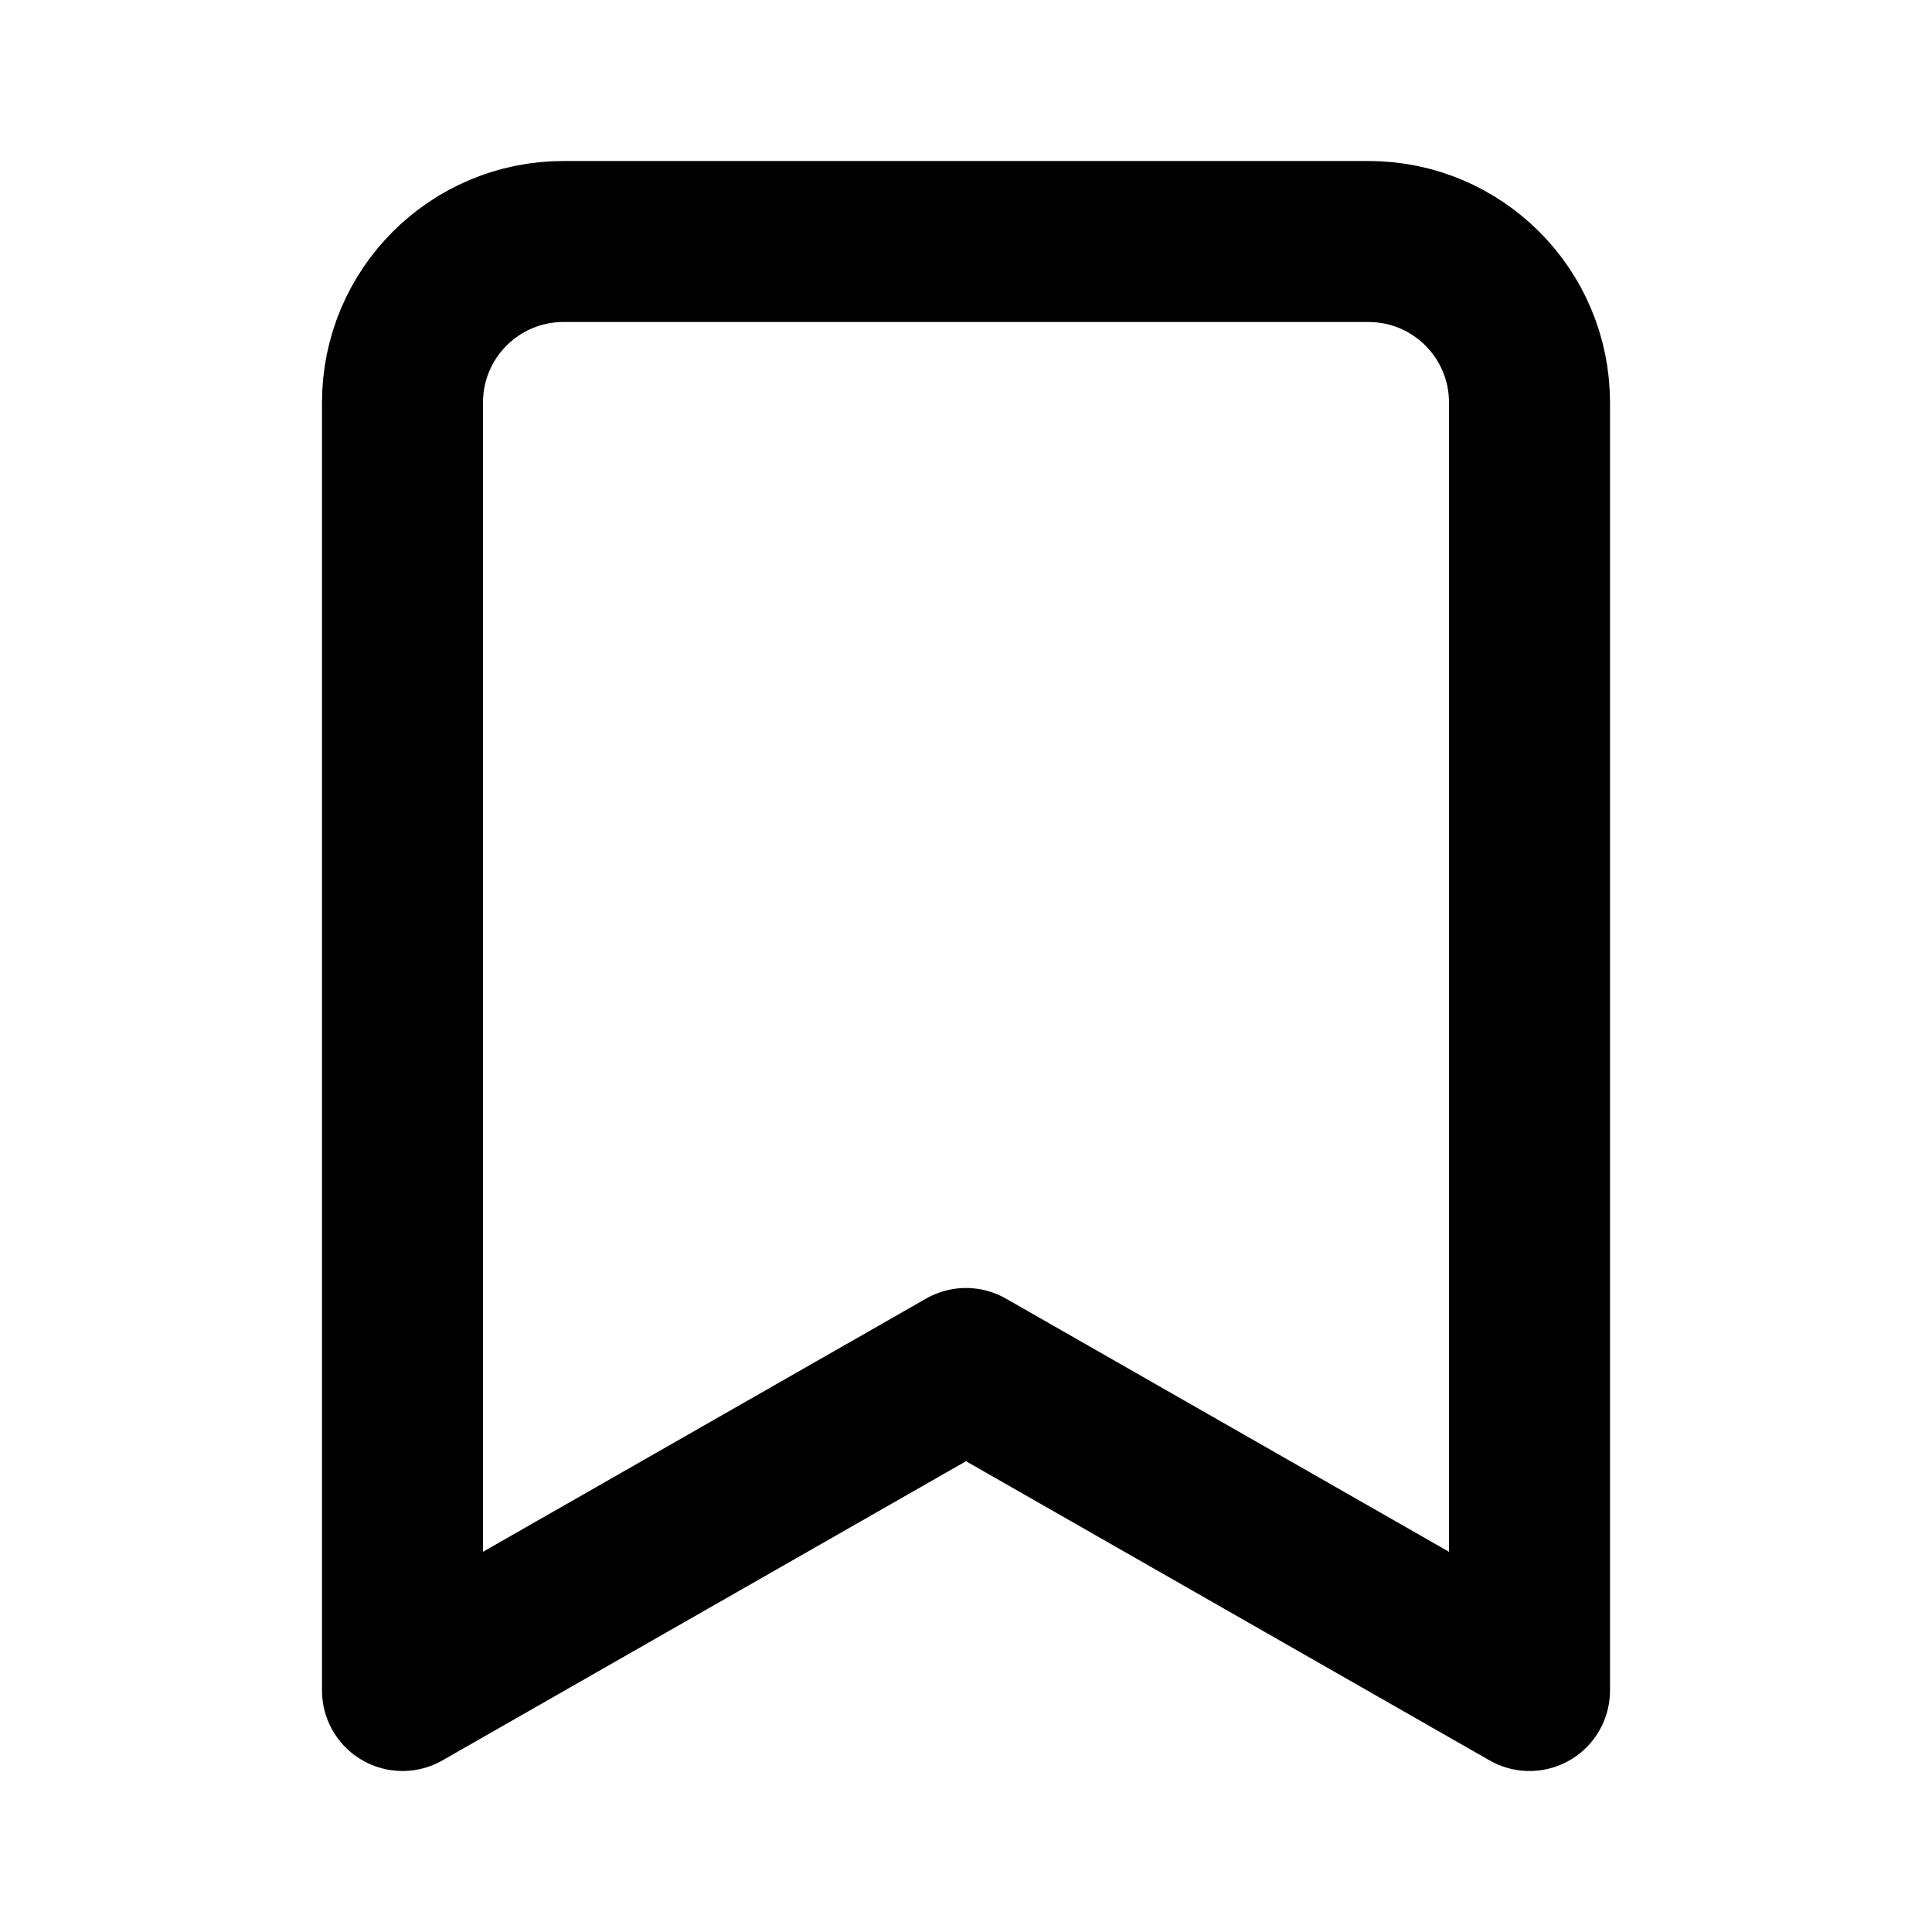
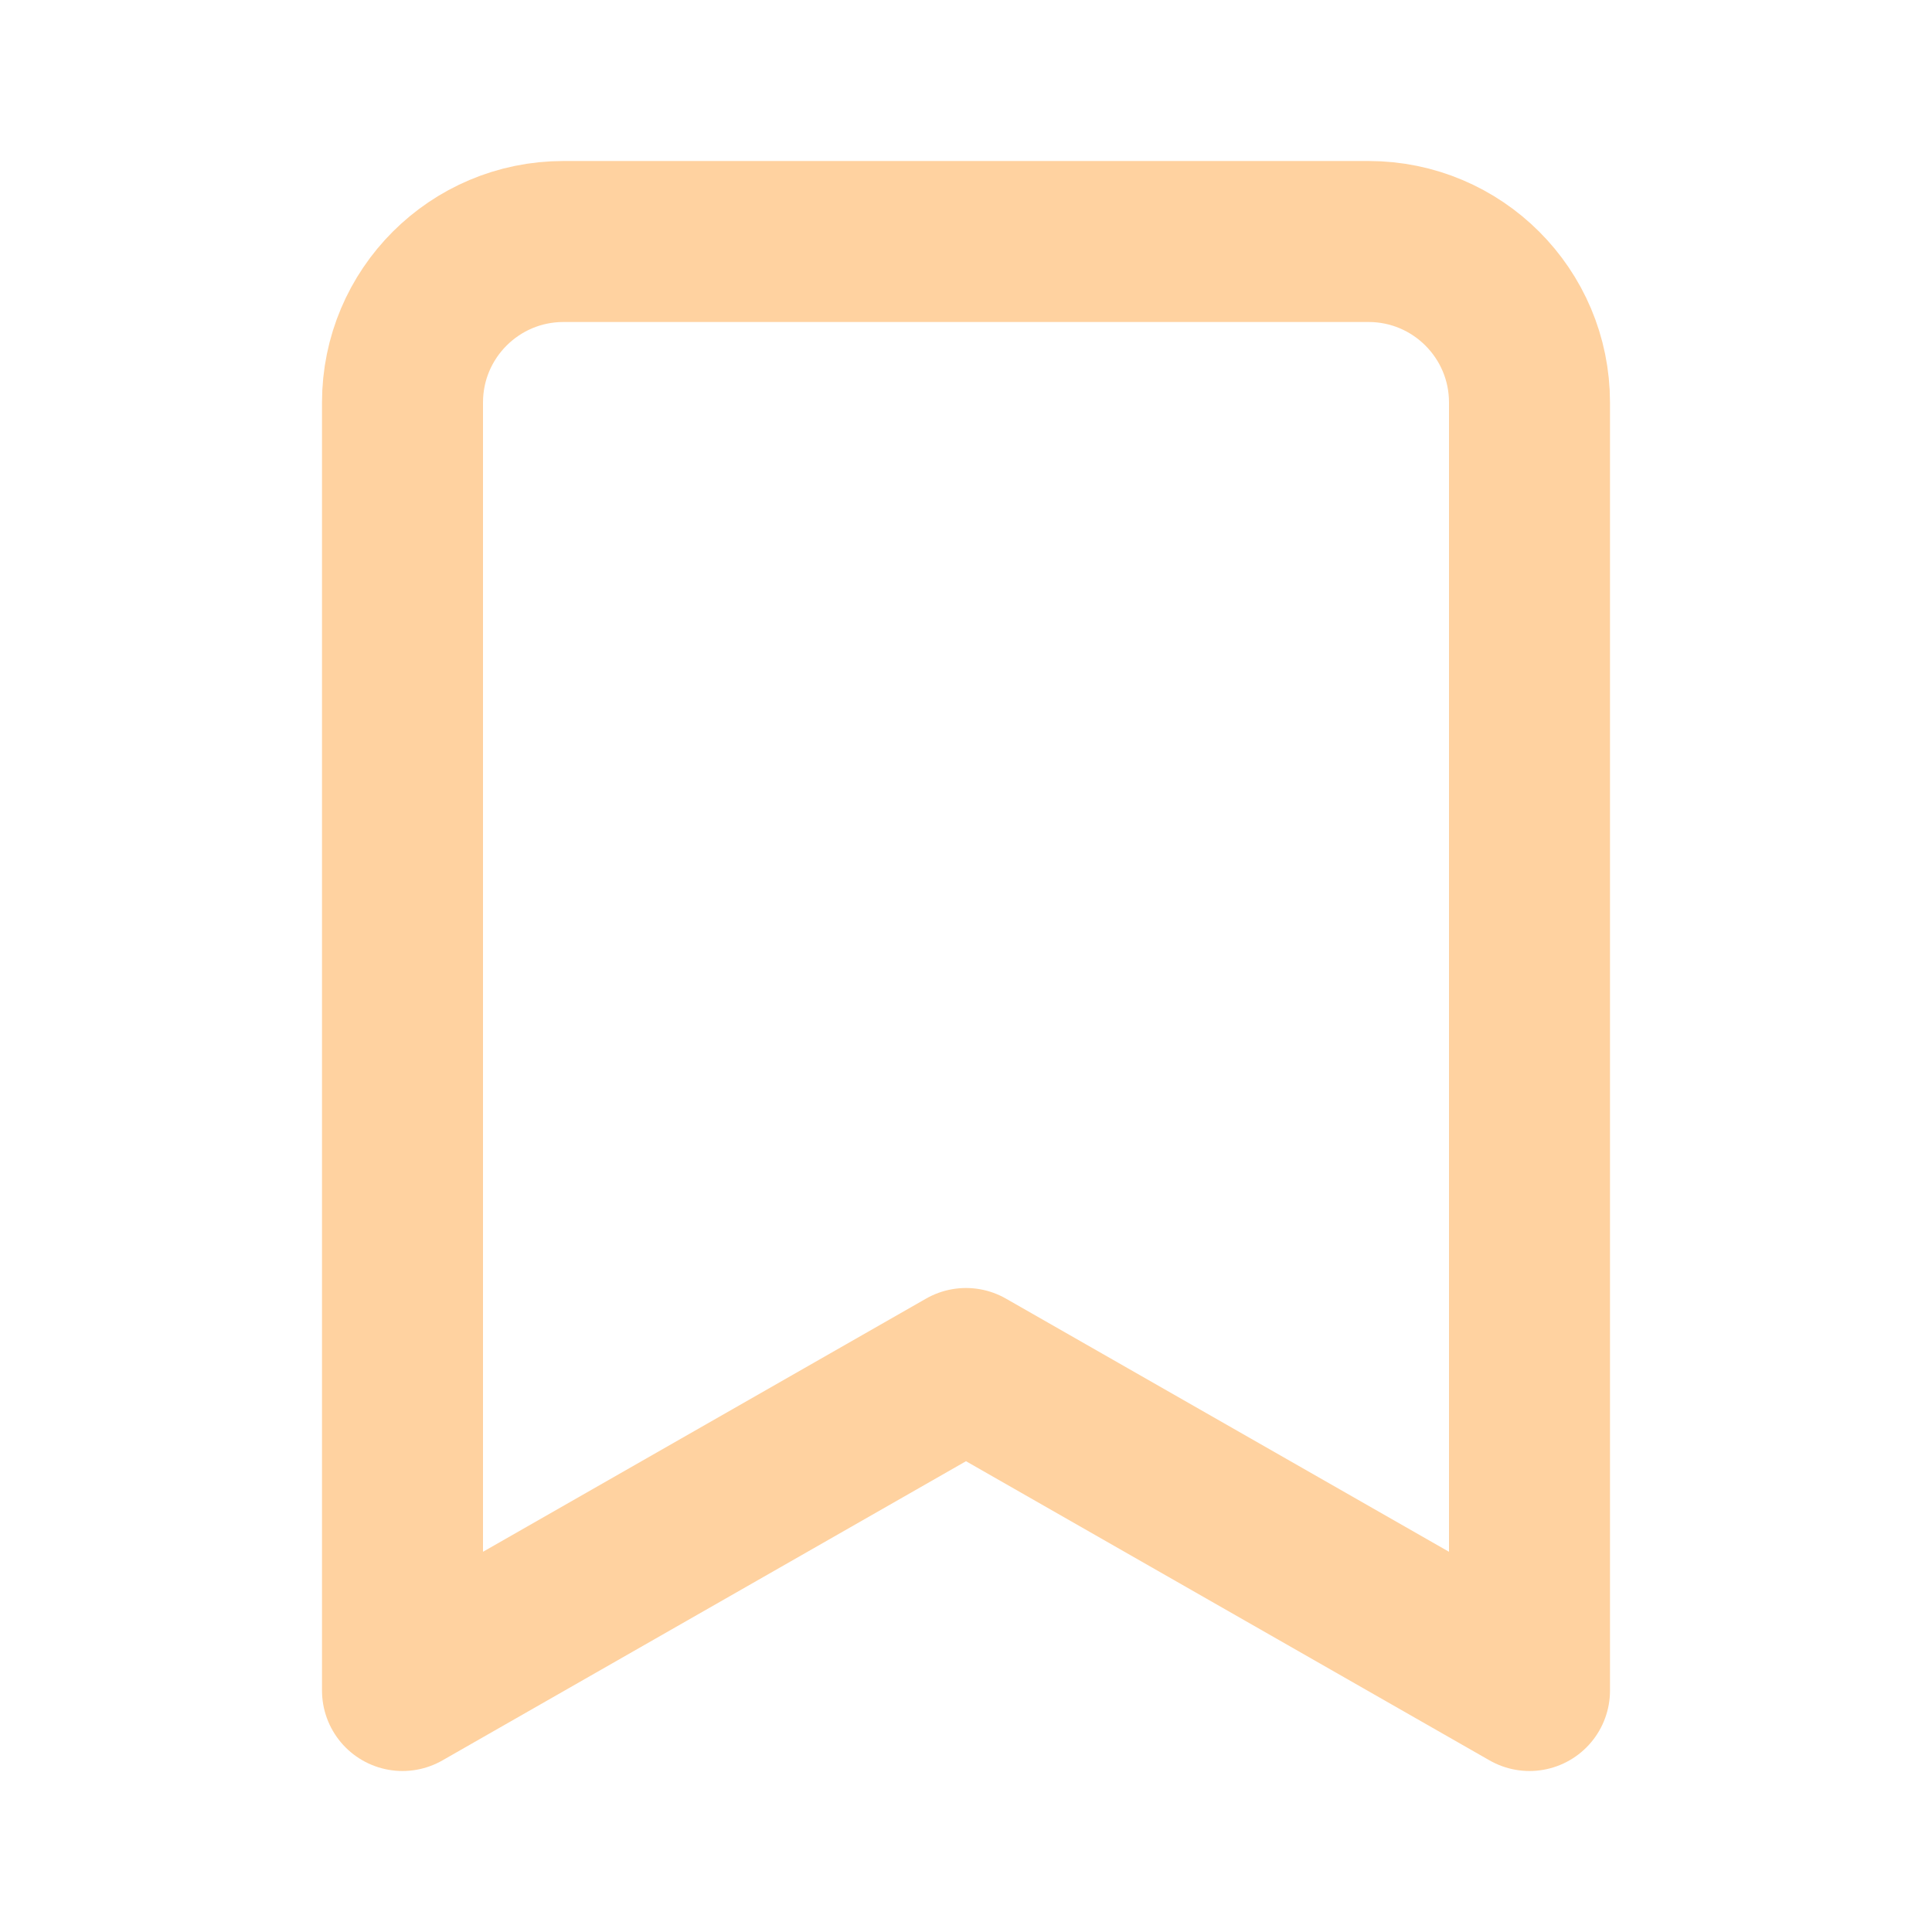
- <svg xmlns="http://www.w3.org/2000/svg" width="24" height="24" viewBox="0 0 24 24" fill="none" stroke="currentColor" stroke-width="2" stroke-linecap="round" stroke-linejoin="round" class="lucide lucide-bookmark">
+ <svg xmlns="http://www.w3.org/2000/svg" width="24" height="24" viewBox="0 0 24 24" fill="none" stroke="#FFD2A0" stroke-width="2" stroke-linecap="round" stroke-linejoin="round" class="lucide lucide-bookmark">
  <path d="m19 21-7-4-7 4V5a2 2 0 0 1 2-2h10a2 2 0 0 1 2 2v16z" />
</svg>
